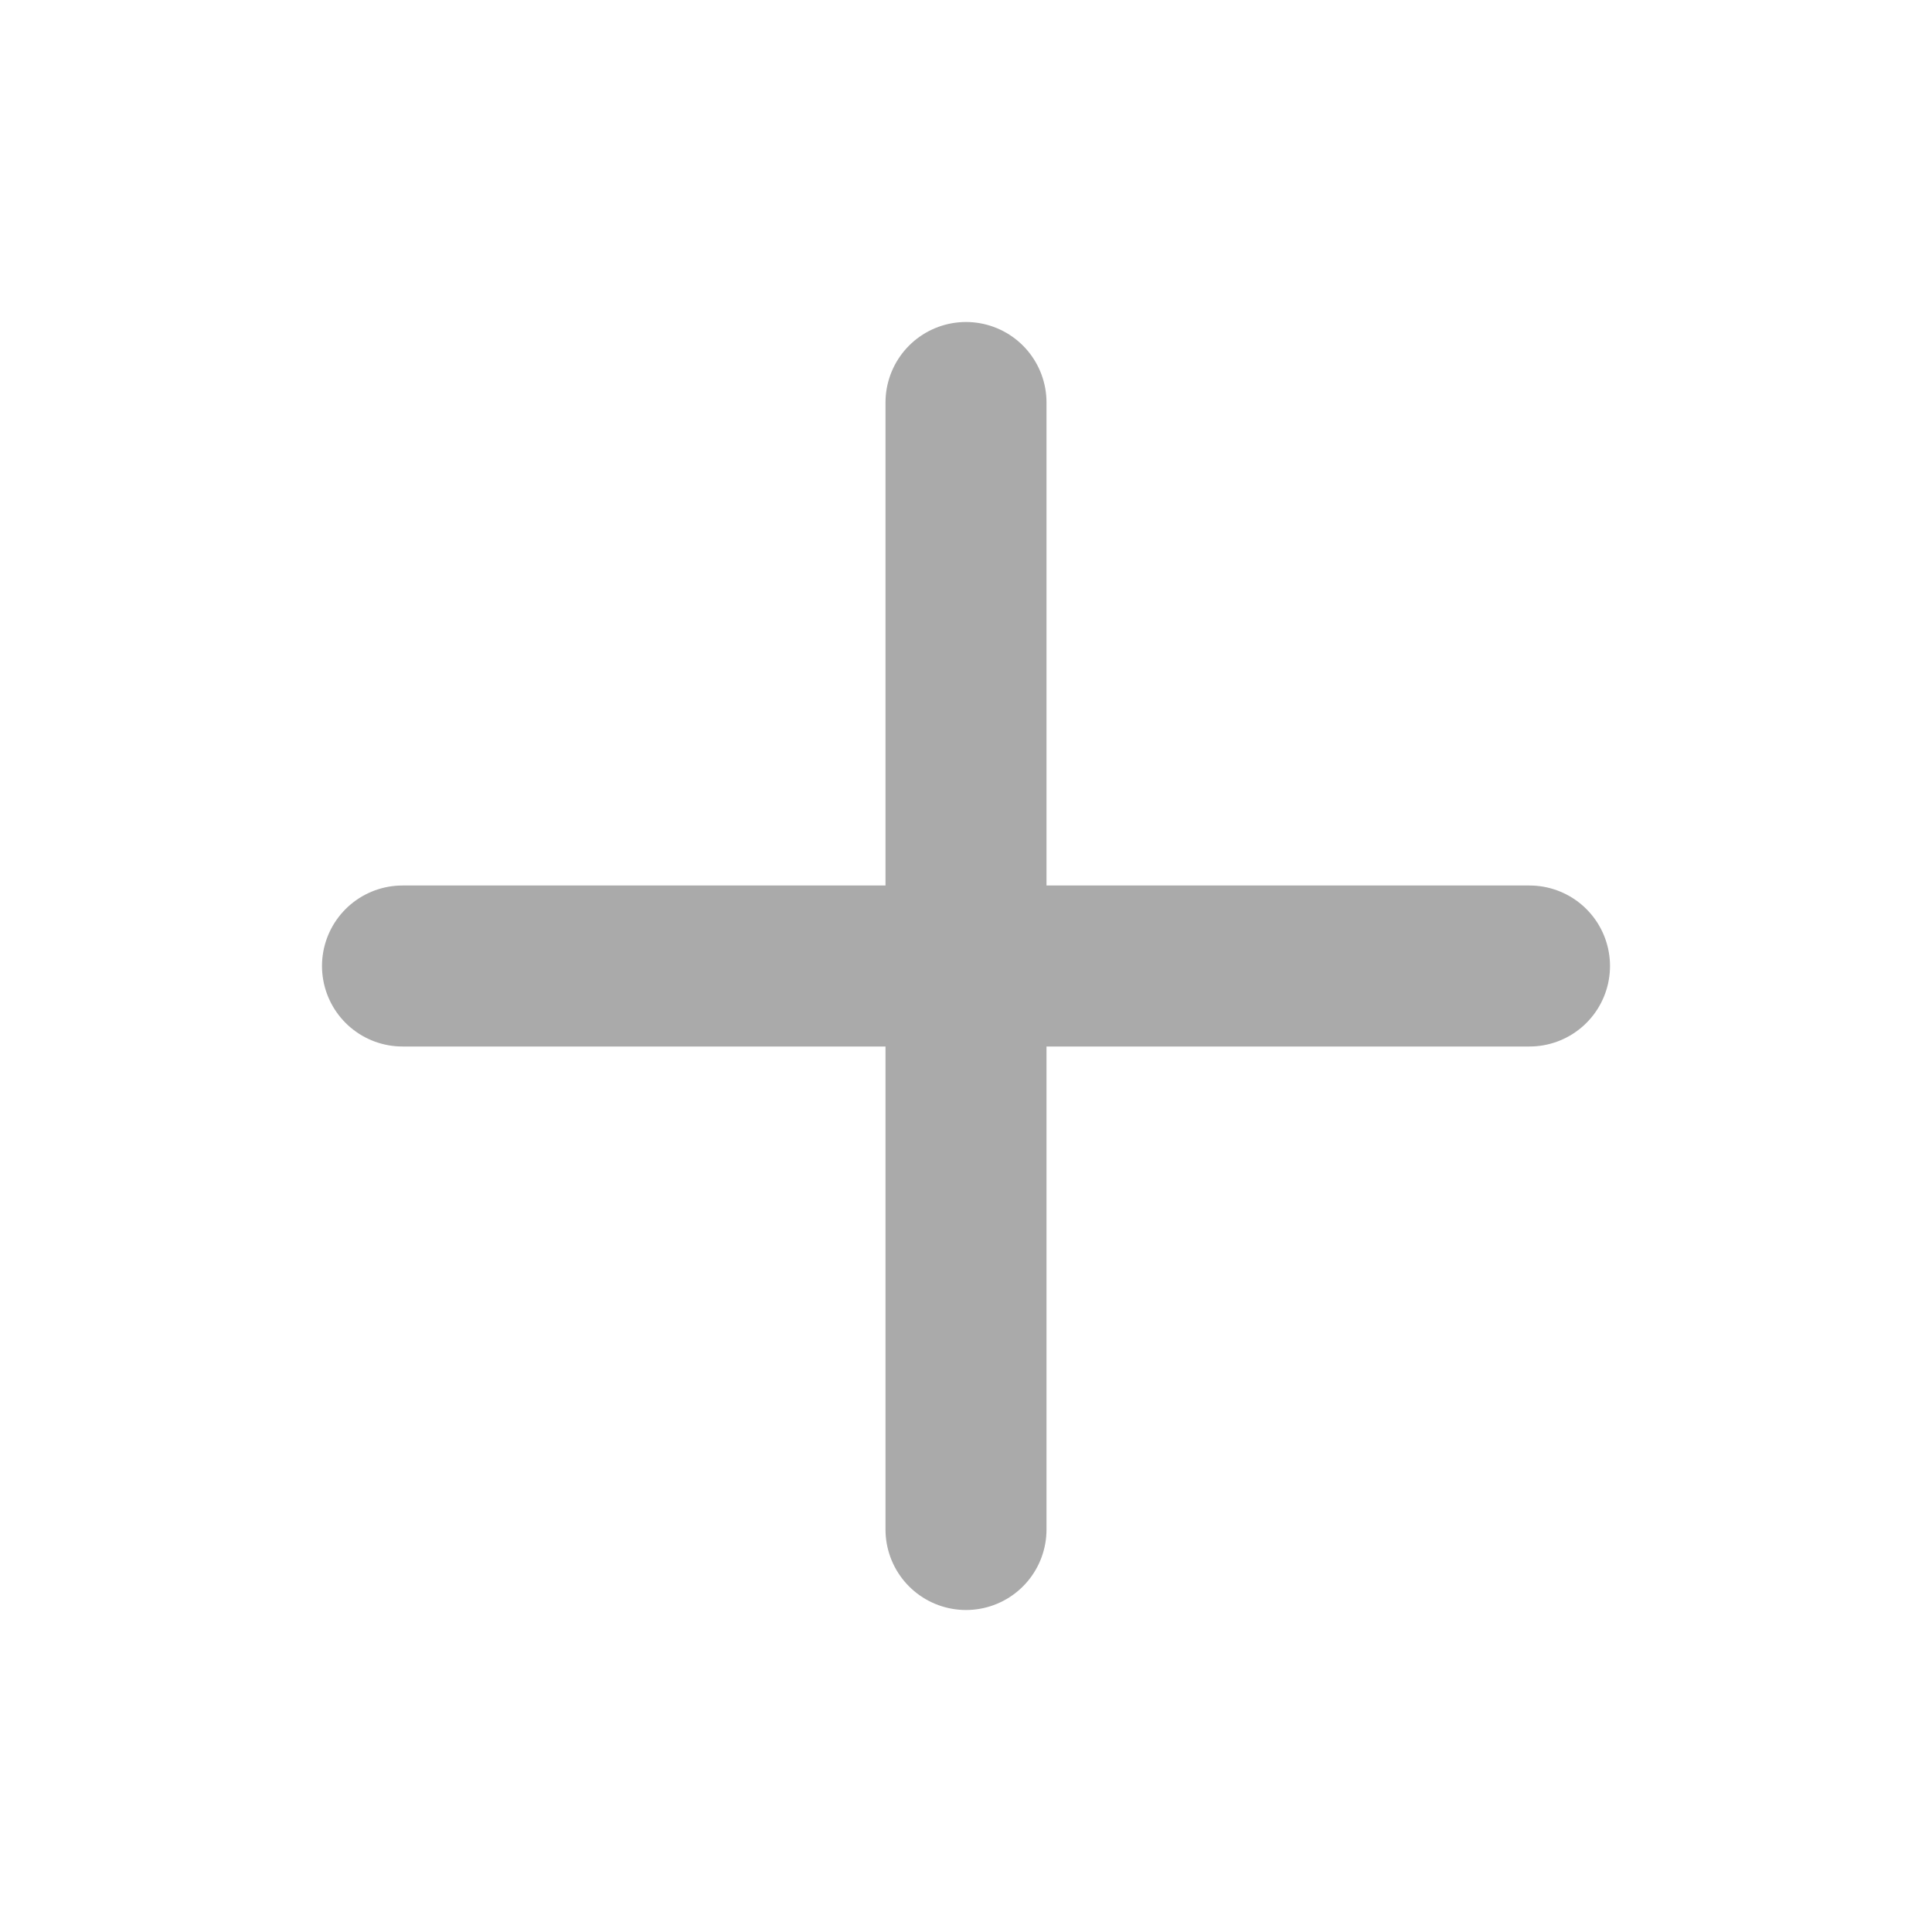
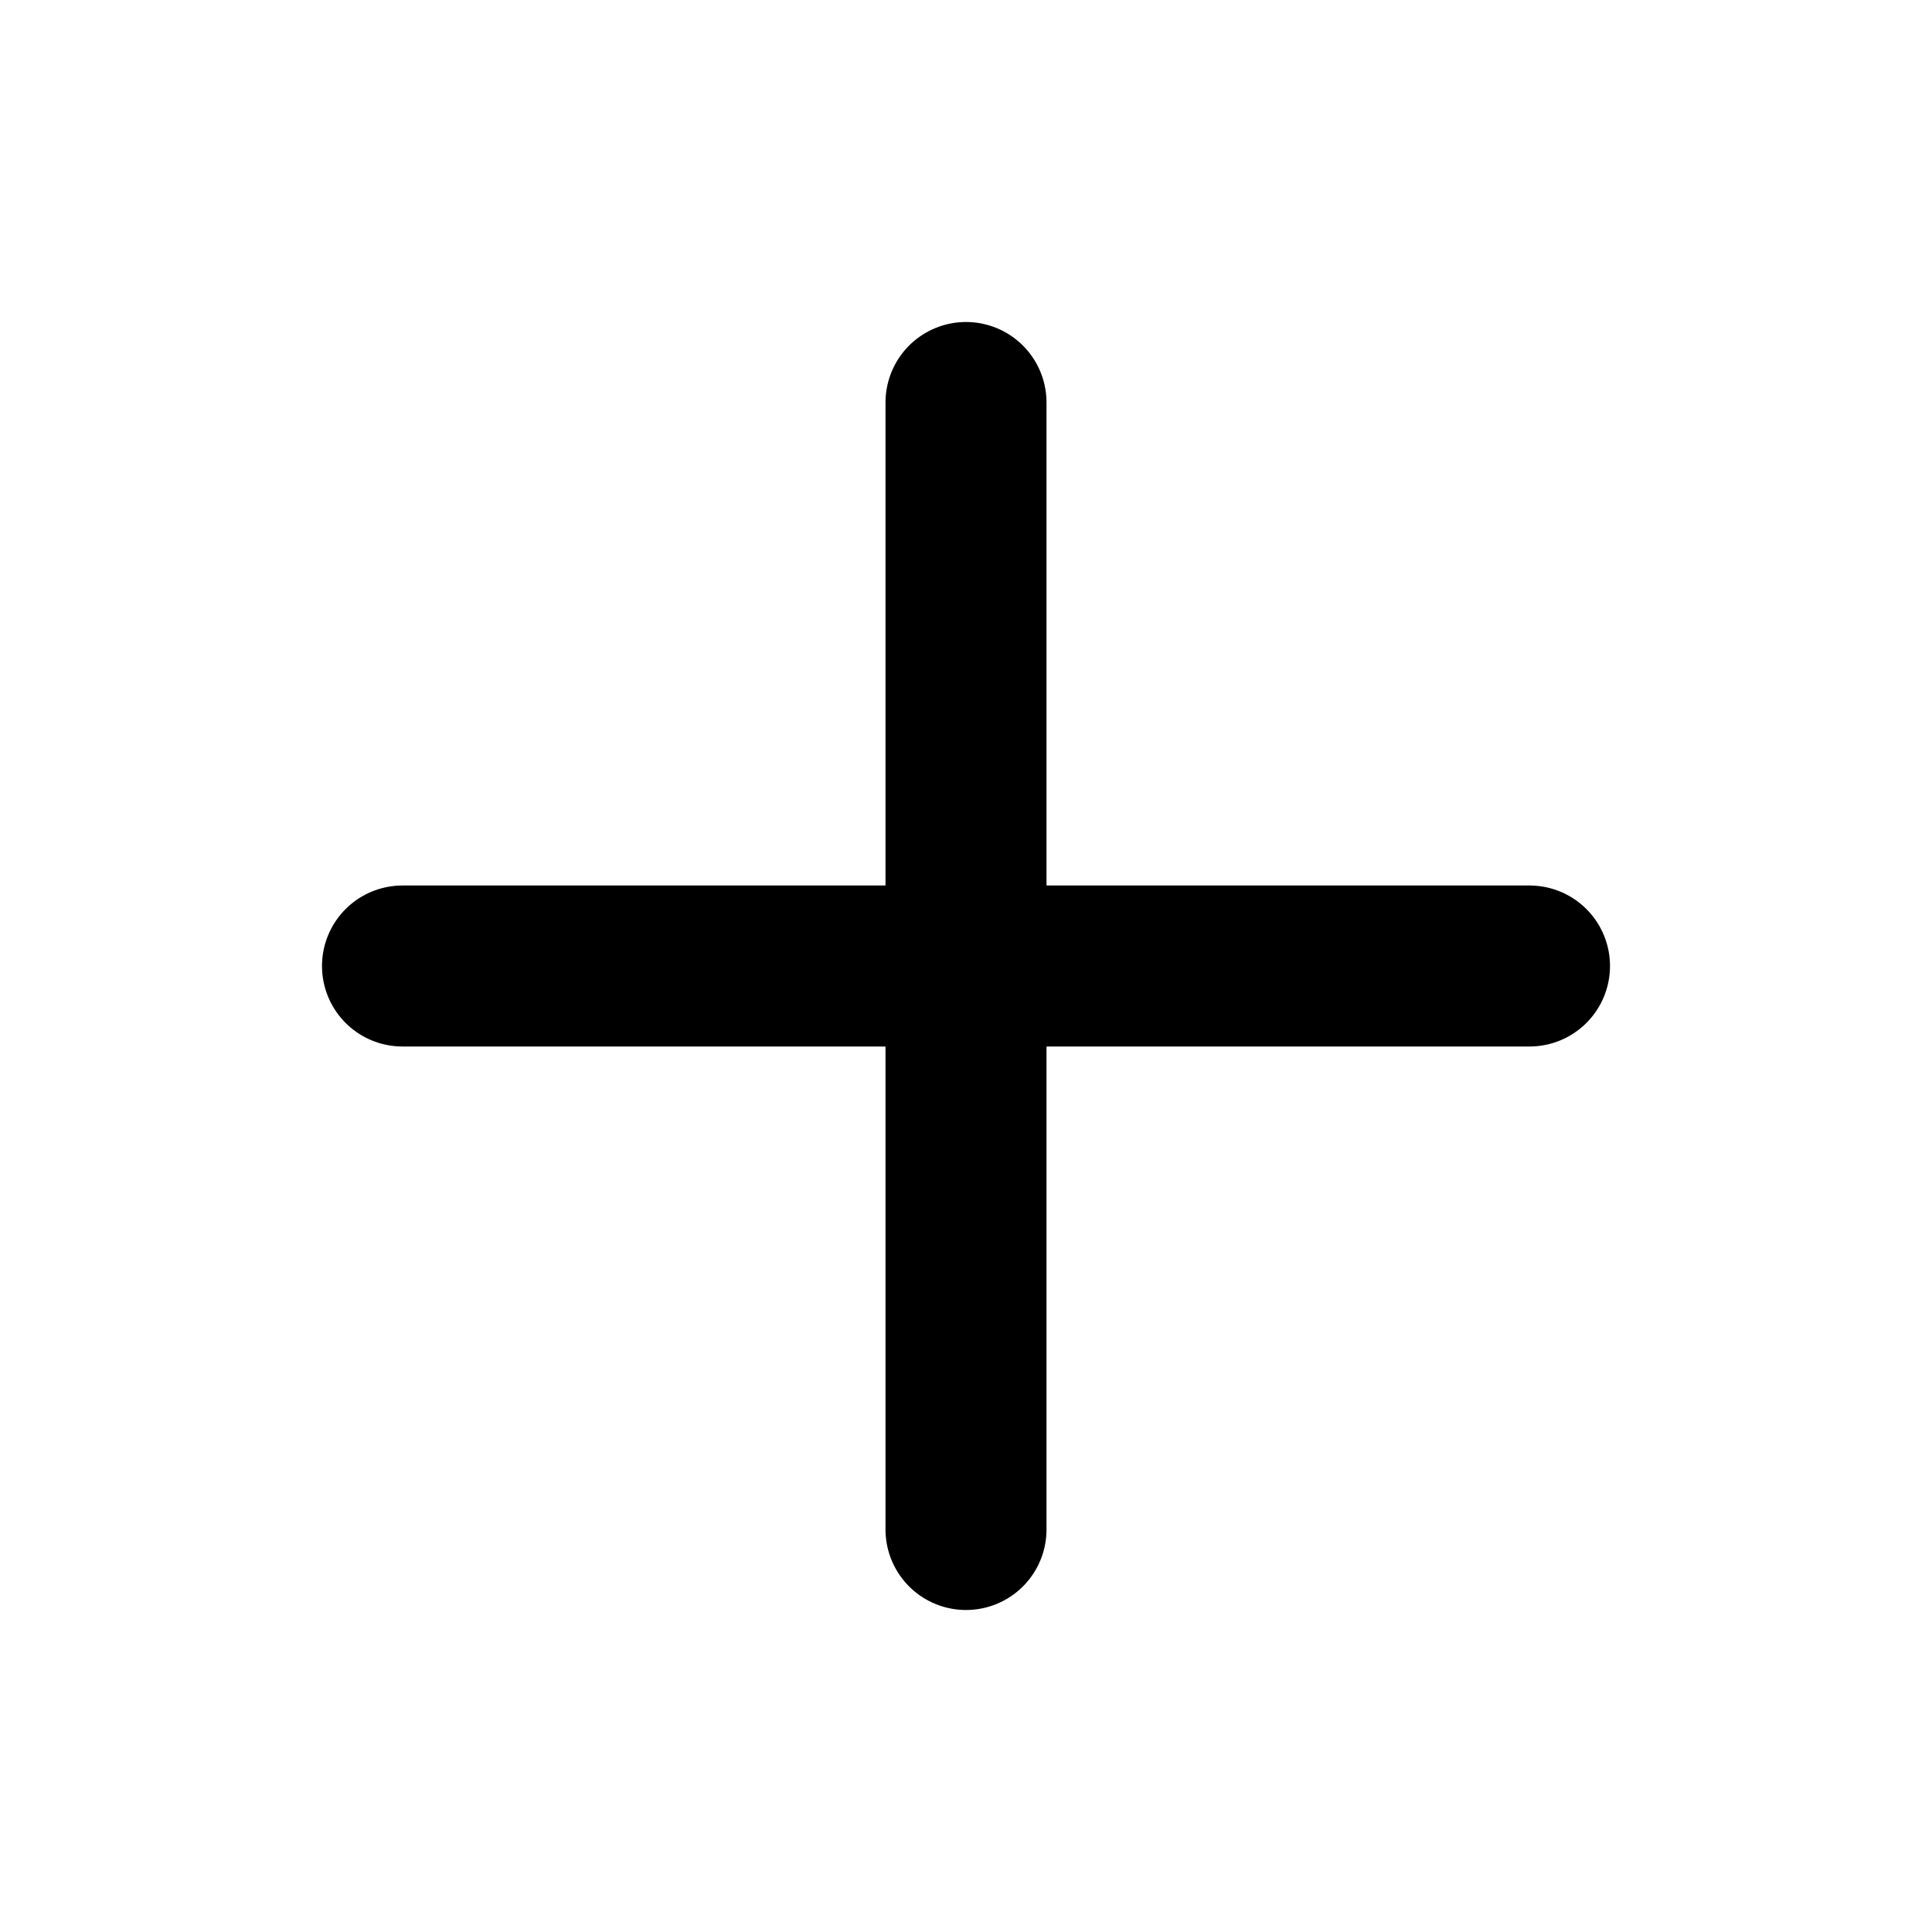
- <svg xmlns="http://www.w3.org/2000/svg" width="24" height="24" viewBox="0 0 24 24" fill="none" stroke="#aaa" stroke-width="2" stroke-linecap="round" stroke-linejoin="round">
+ <svg xmlns="http://www.w3.org/2000/svg" width="24" height="24" viewBox="0 0 24 24" fill="none" stroke="currentColor" stroke-width="2" stroke-linecap="round" stroke-linejoin="round">
  <path d="M12 5l0 14" />
  <path d="M5 12l14 0" />
</svg>
